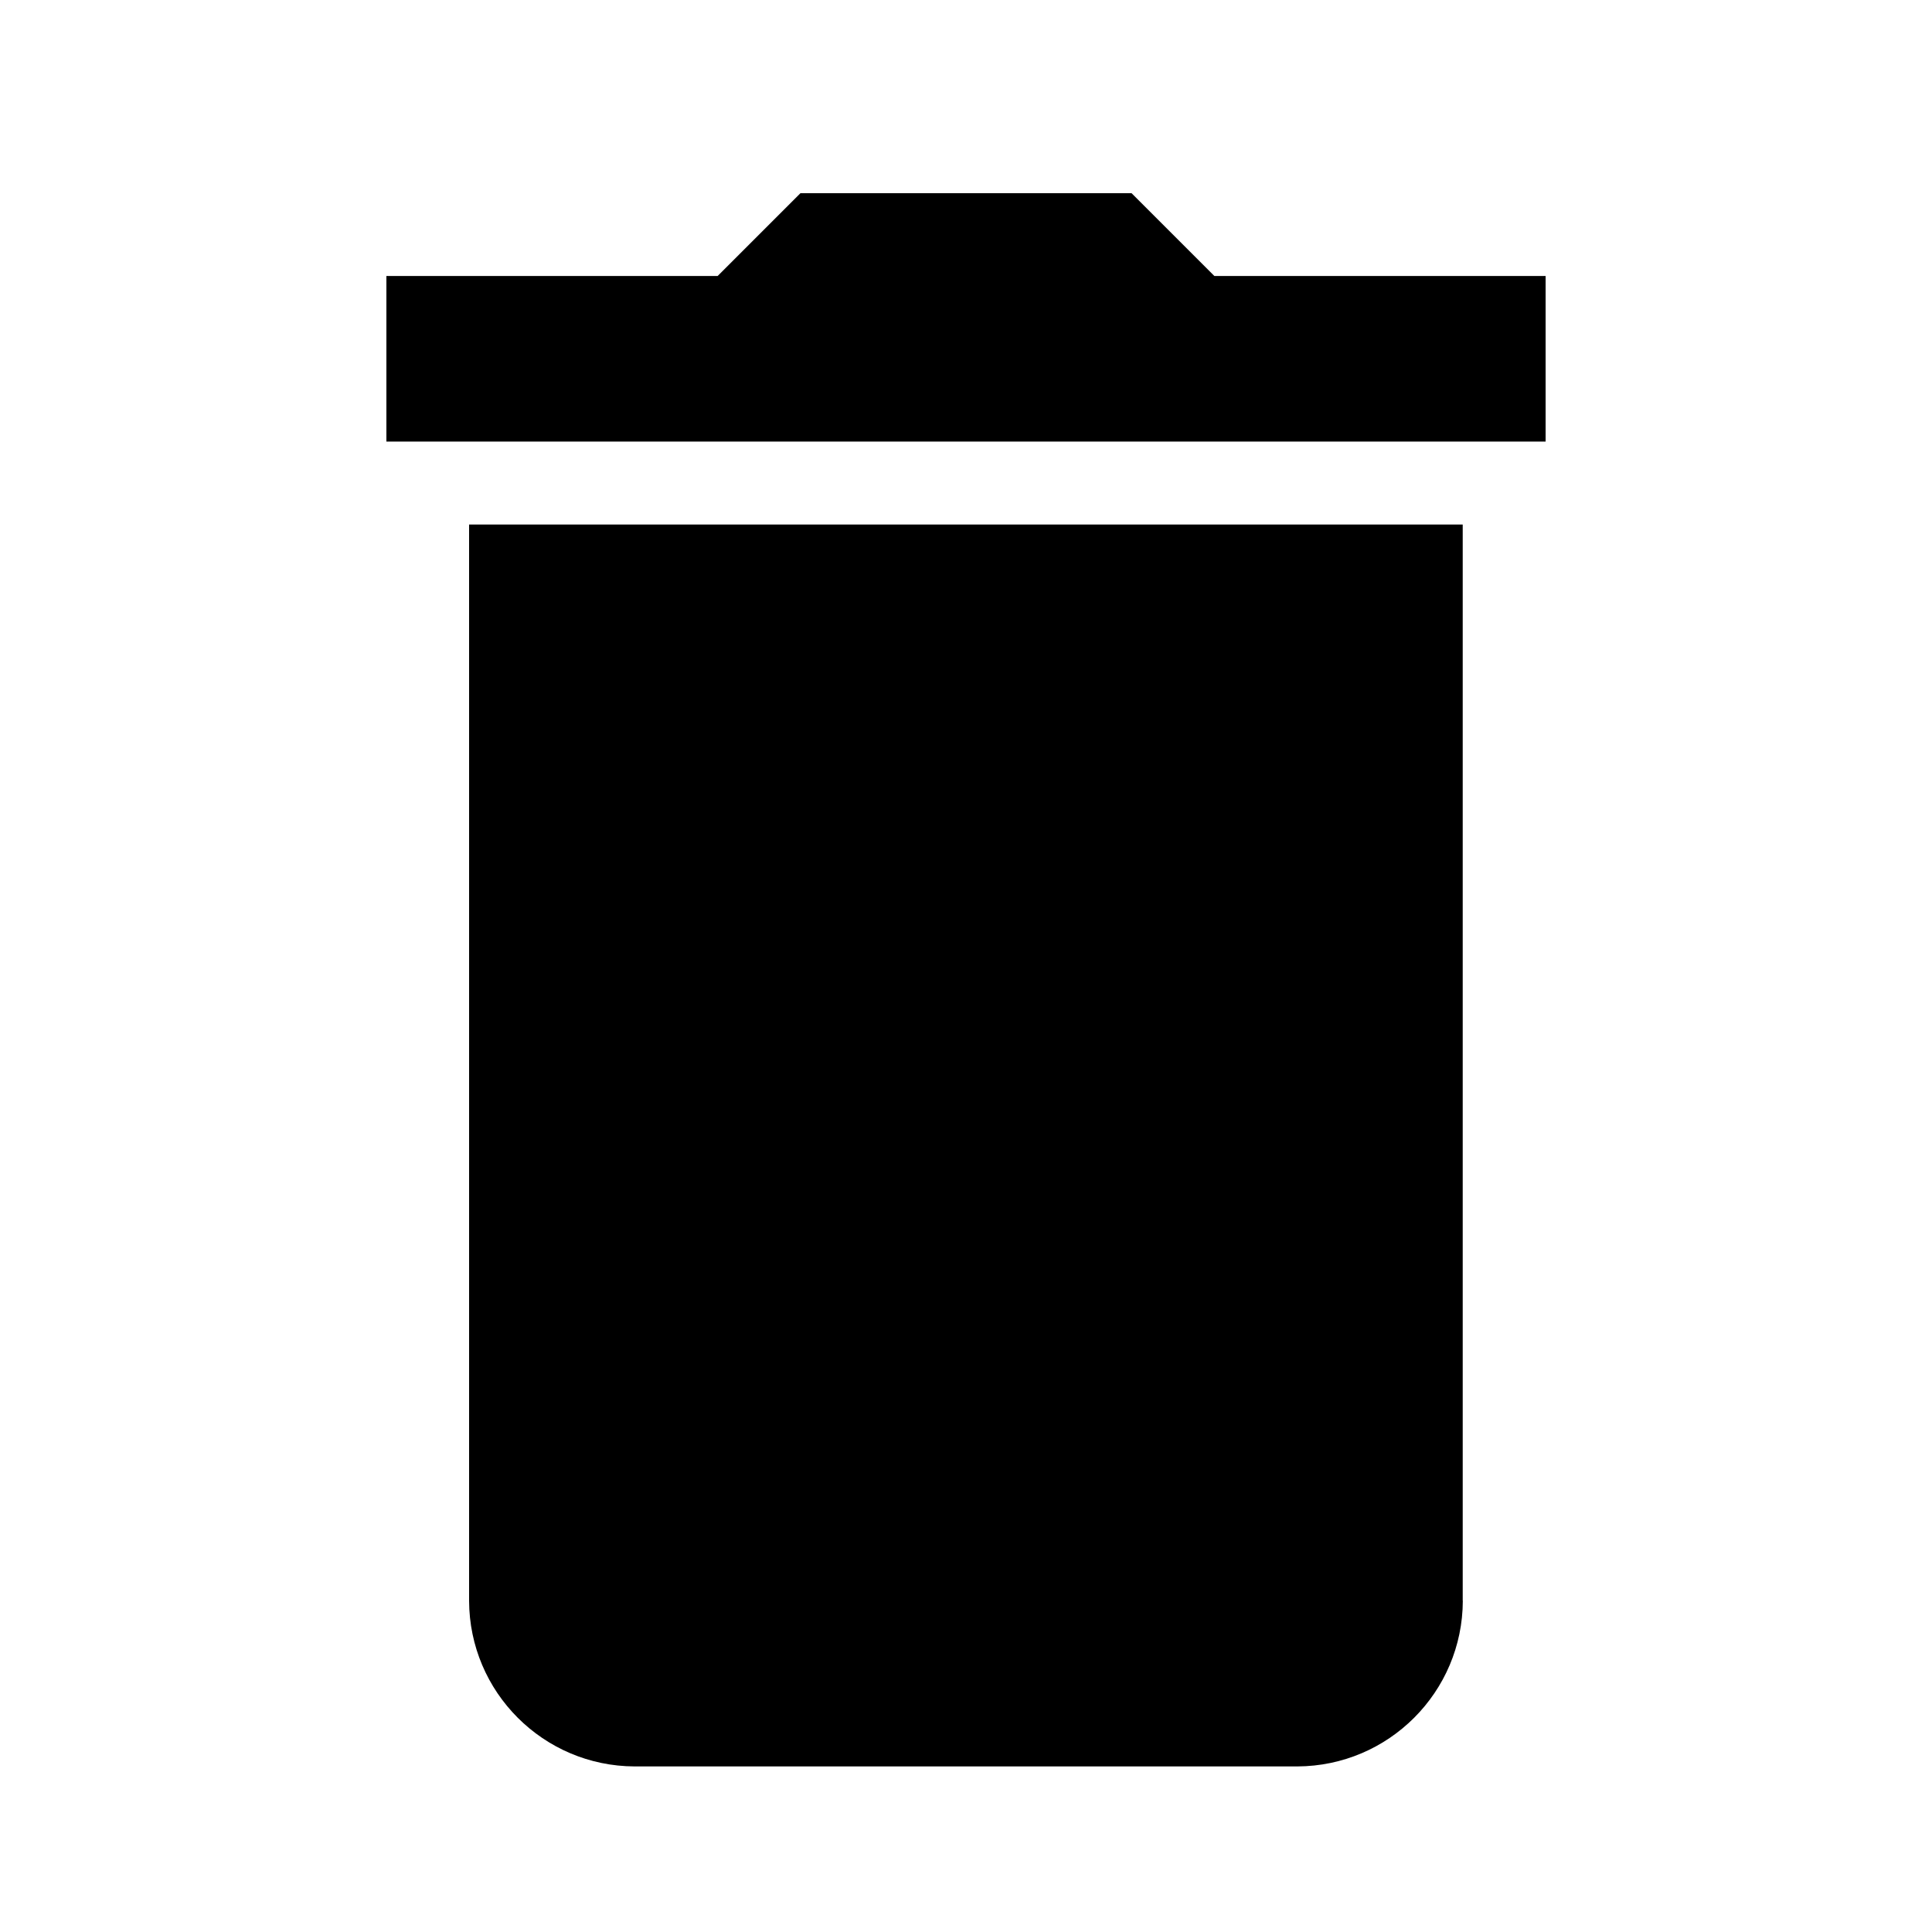
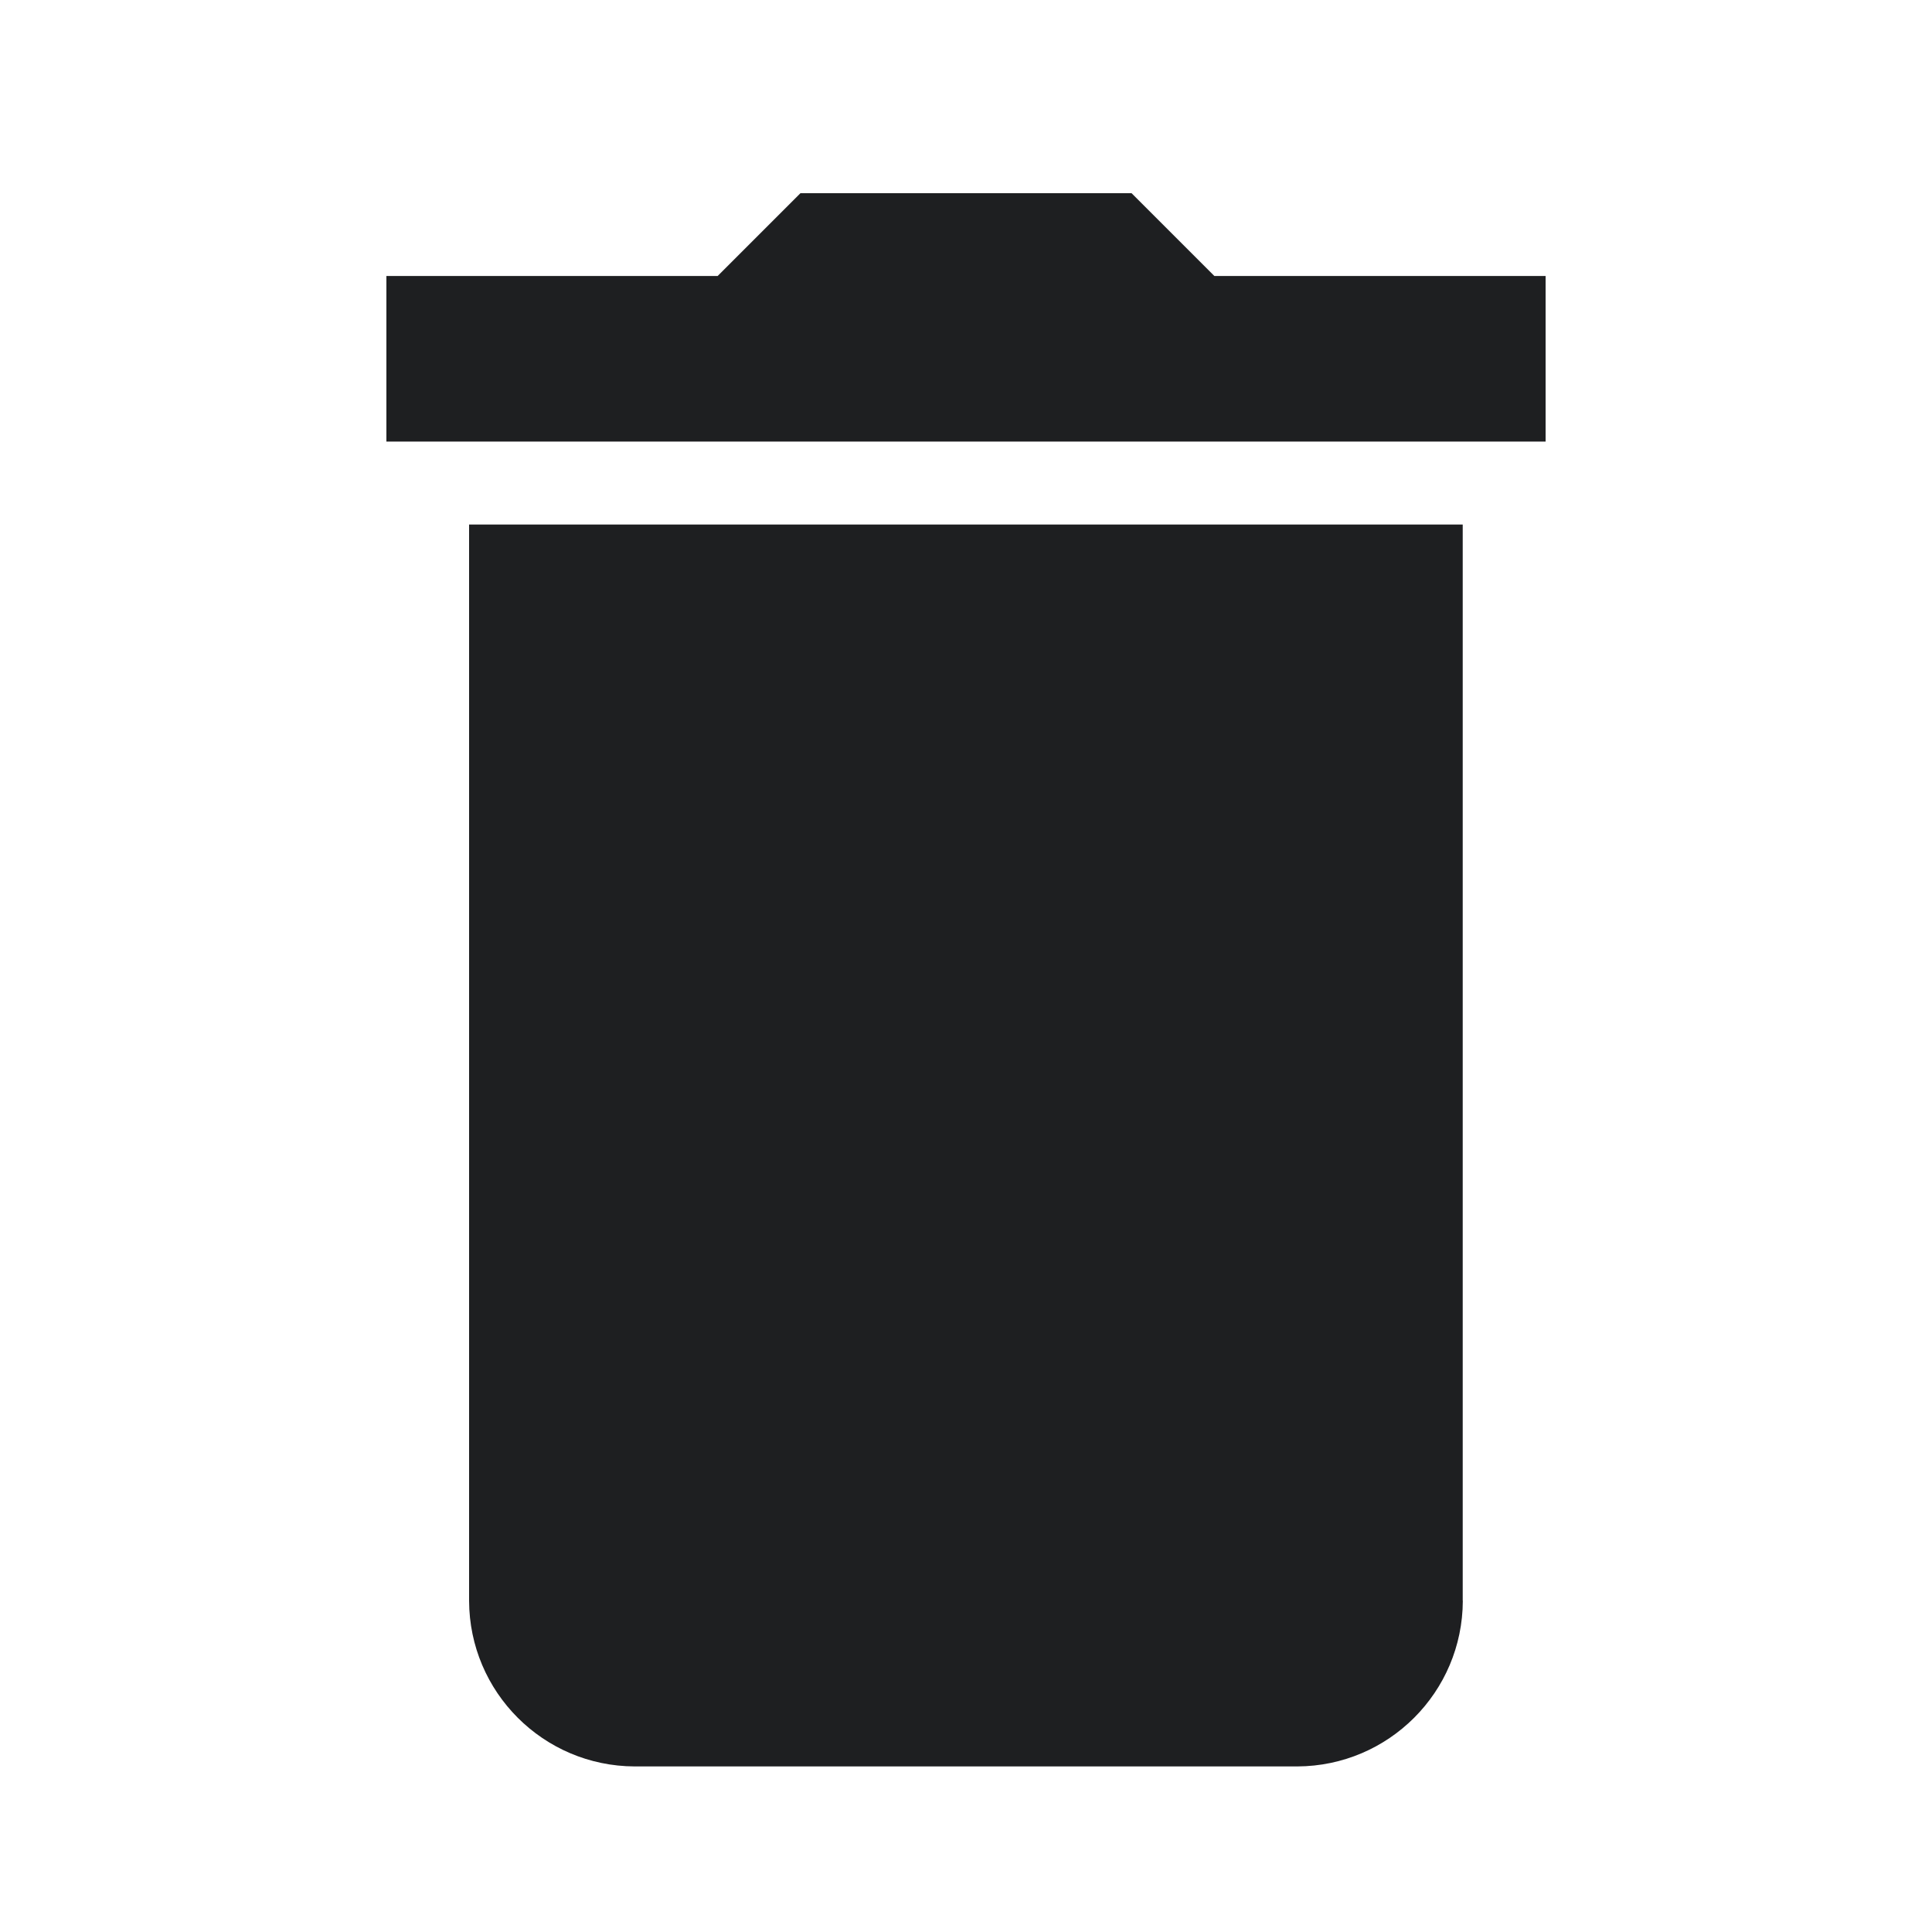
<svg xmlns="http://www.w3.org/2000/svg" width="20" height="20" viewBox="0 0 20 20">
-   <path fill="%BLACK%" fill-rule="nonzero" d="M7.429 2.857L8.286 2h3.428l.857.857H16v1.714H4V2.857h3.429zm7.714 13.714a1.72 1.72 0 0 1-1.714 1.715H6.57a1.72 1.72 0 0 1-1.714-1.715V5.43h10.286V16.57z" />
+   <path fill="/*%BLACK%*/ #1e1f21" fill-rule="nonzero" d="M7.429 2.857L8.286 2h3.428l.857.857H16v1.714H4V2.857h3.429zm7.714 13.714a1.72 1.72 0 0 1-1.714 1.715H6.57a1.72 1.72 0 0 1-1.714-1.715V5.43h10.286V16.57z" />
</svg>
